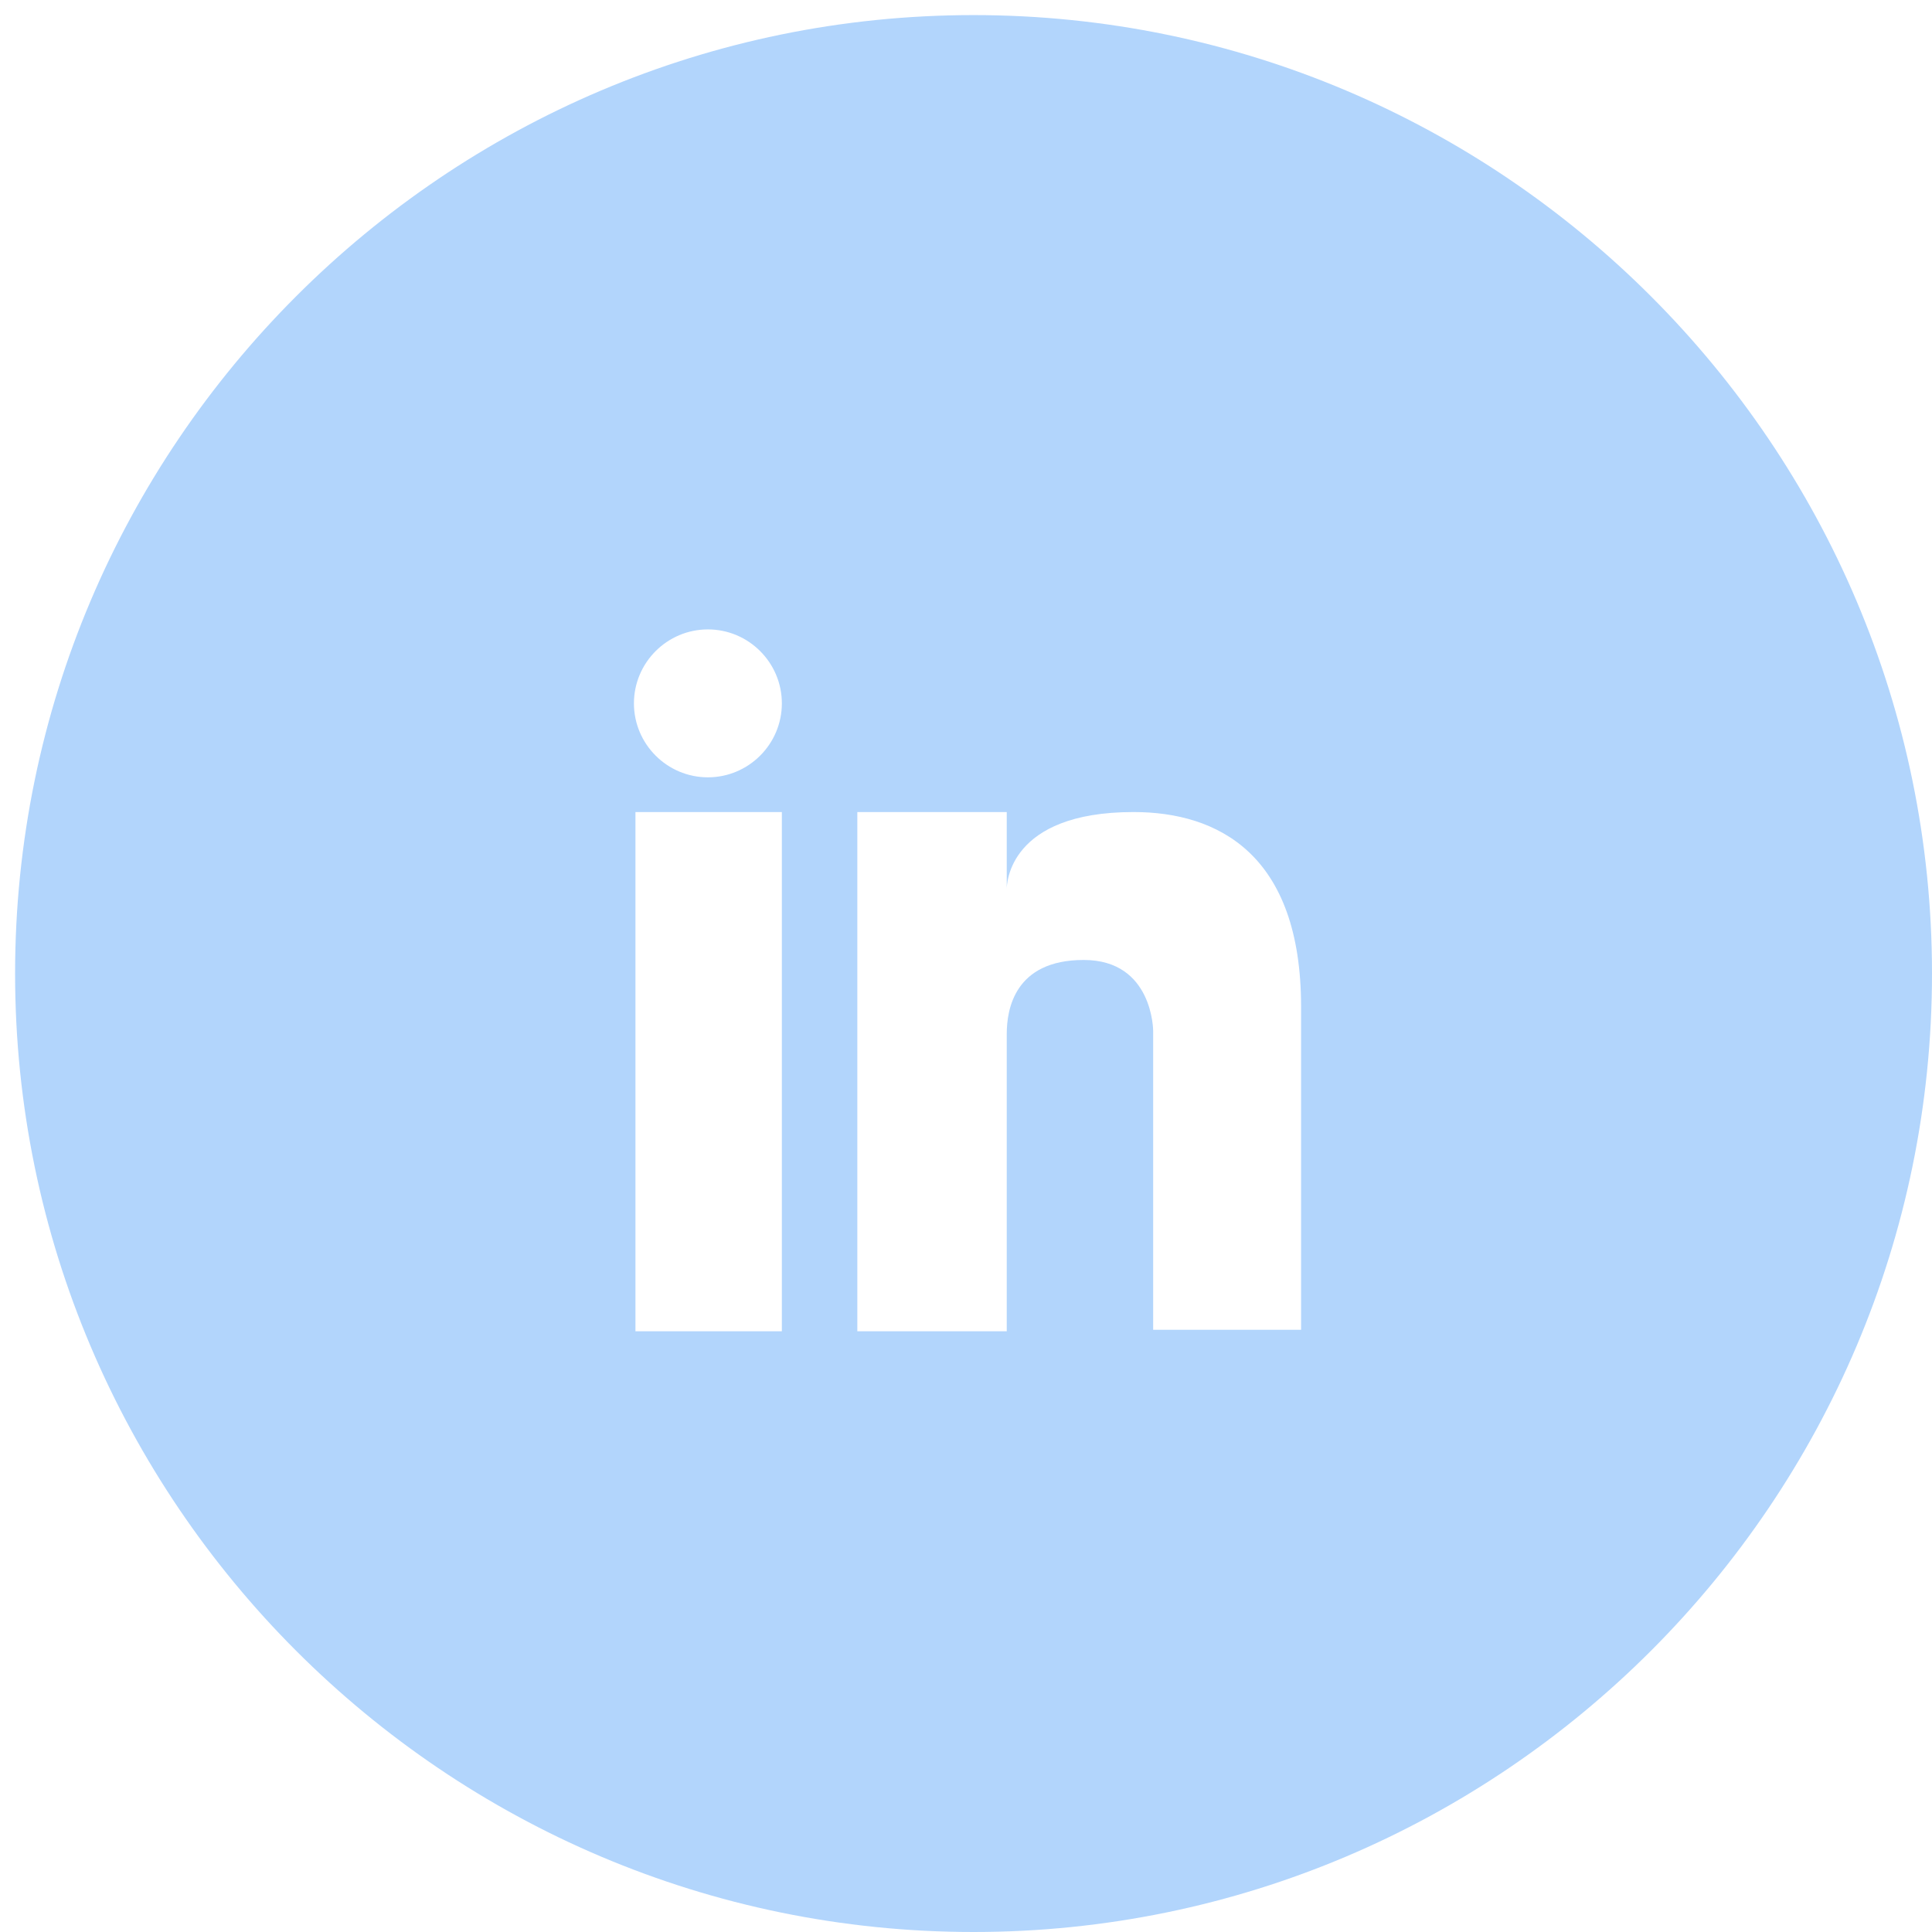
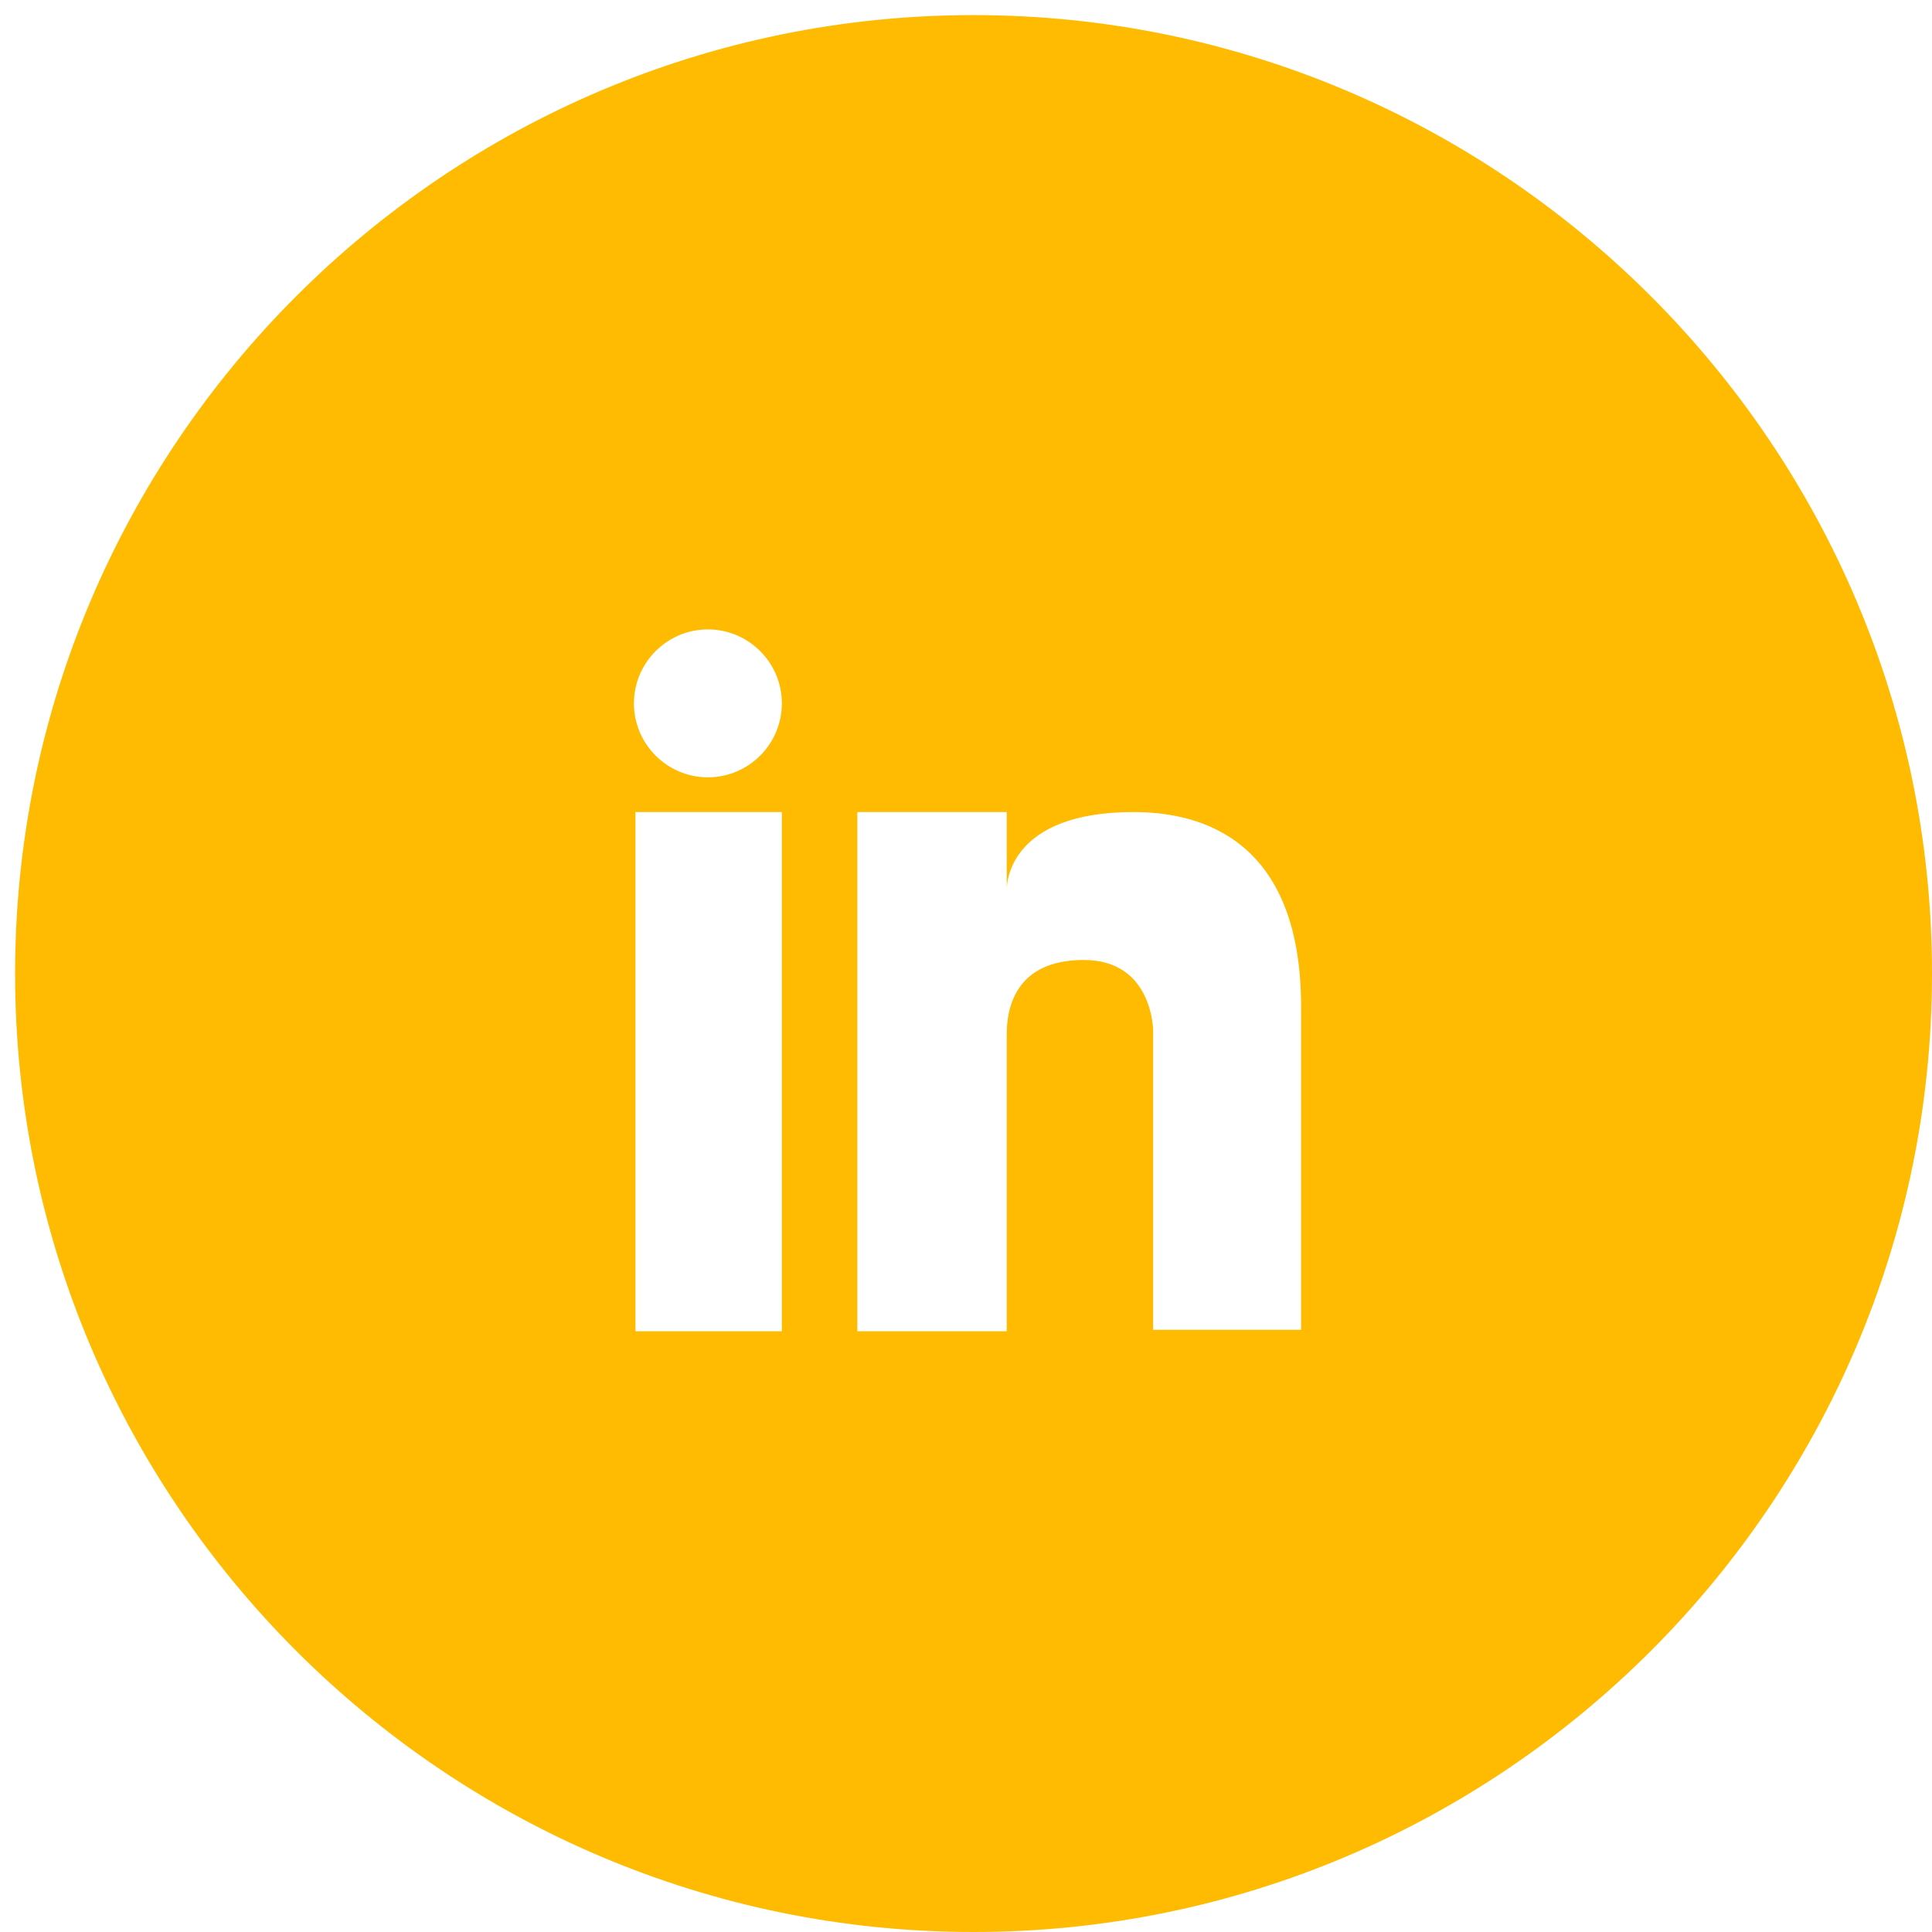
<svg xmlns="http://www.w3.org/2000/svg" version="1.1" id="Layer_1" x="0px" y="0px" viewBox="0 0 128 128" style="enable-background:new 0 0 128 128;" xml:space="preserve">
  <style type="text/css">
- 	.st0{fill-rule:evenodd;clip-rule:evenodd;fill:#B2D5FC;}
+ 	.st0{fill-rule:evenodd;clip-rule:evenodd;fill:#FEBB01;}
</style>
  <path class="st0" d="M64.5,1C29.5,1,1,29.5,1,64.5S29.5,128,64.5,128S128,99.5,128,64.5S99.5,1,64.5,1z M51.8,88.2h-9.7V53.8h9.7  V88.2z M46.9,51.5c-2.7,0-4.9-2.2-4.9-4.9c0-2.7,2.2-4.9,4.9-4.9c2.7,0,4.9,2.2,4.9,4.9C51.8,49.3,49.6,51.5,46.9,51.5z M86.2,88.1  h-9.8V68.3c0,0,0-4.7-4.6-4.7c-4.6,0-5.1,3.3-5.1,4.9v19.7h-9.9V53.8h9.9v5.1c0-0.3,0.1-5.1,8.4-5.1c5.6,0,11.1,2.8,11.1,12.9V88.1z  " />
</svg>
